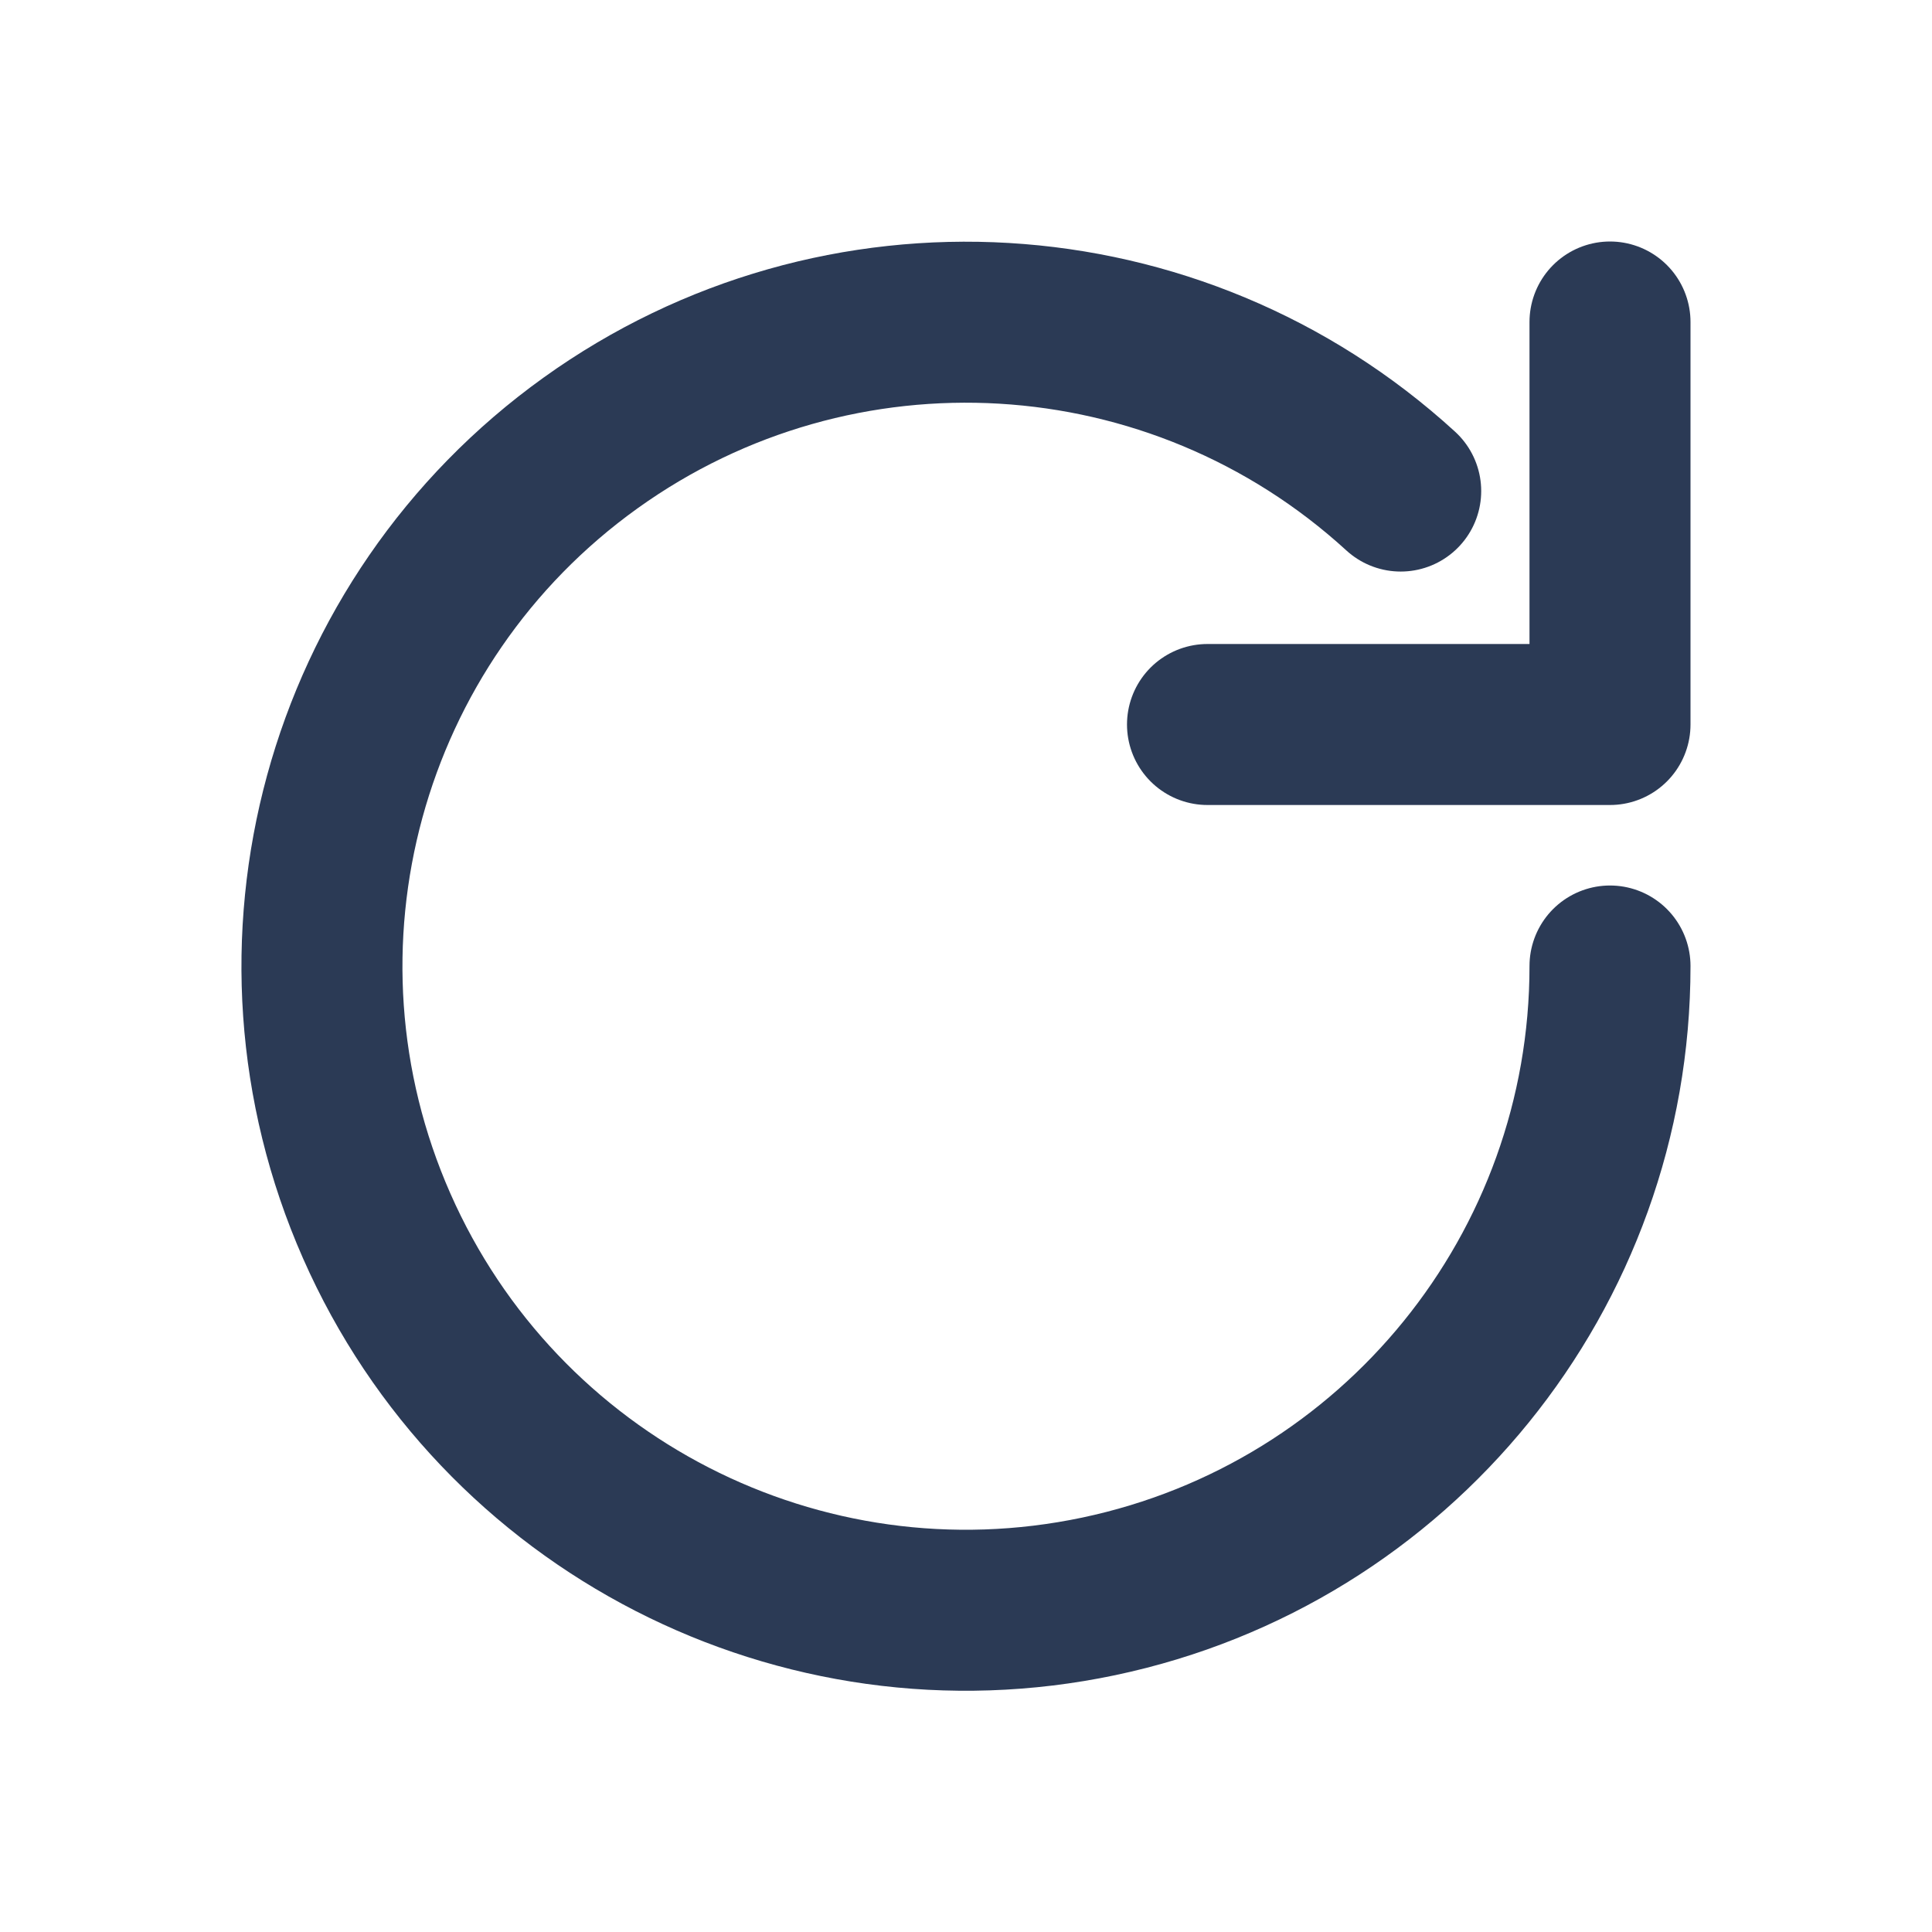
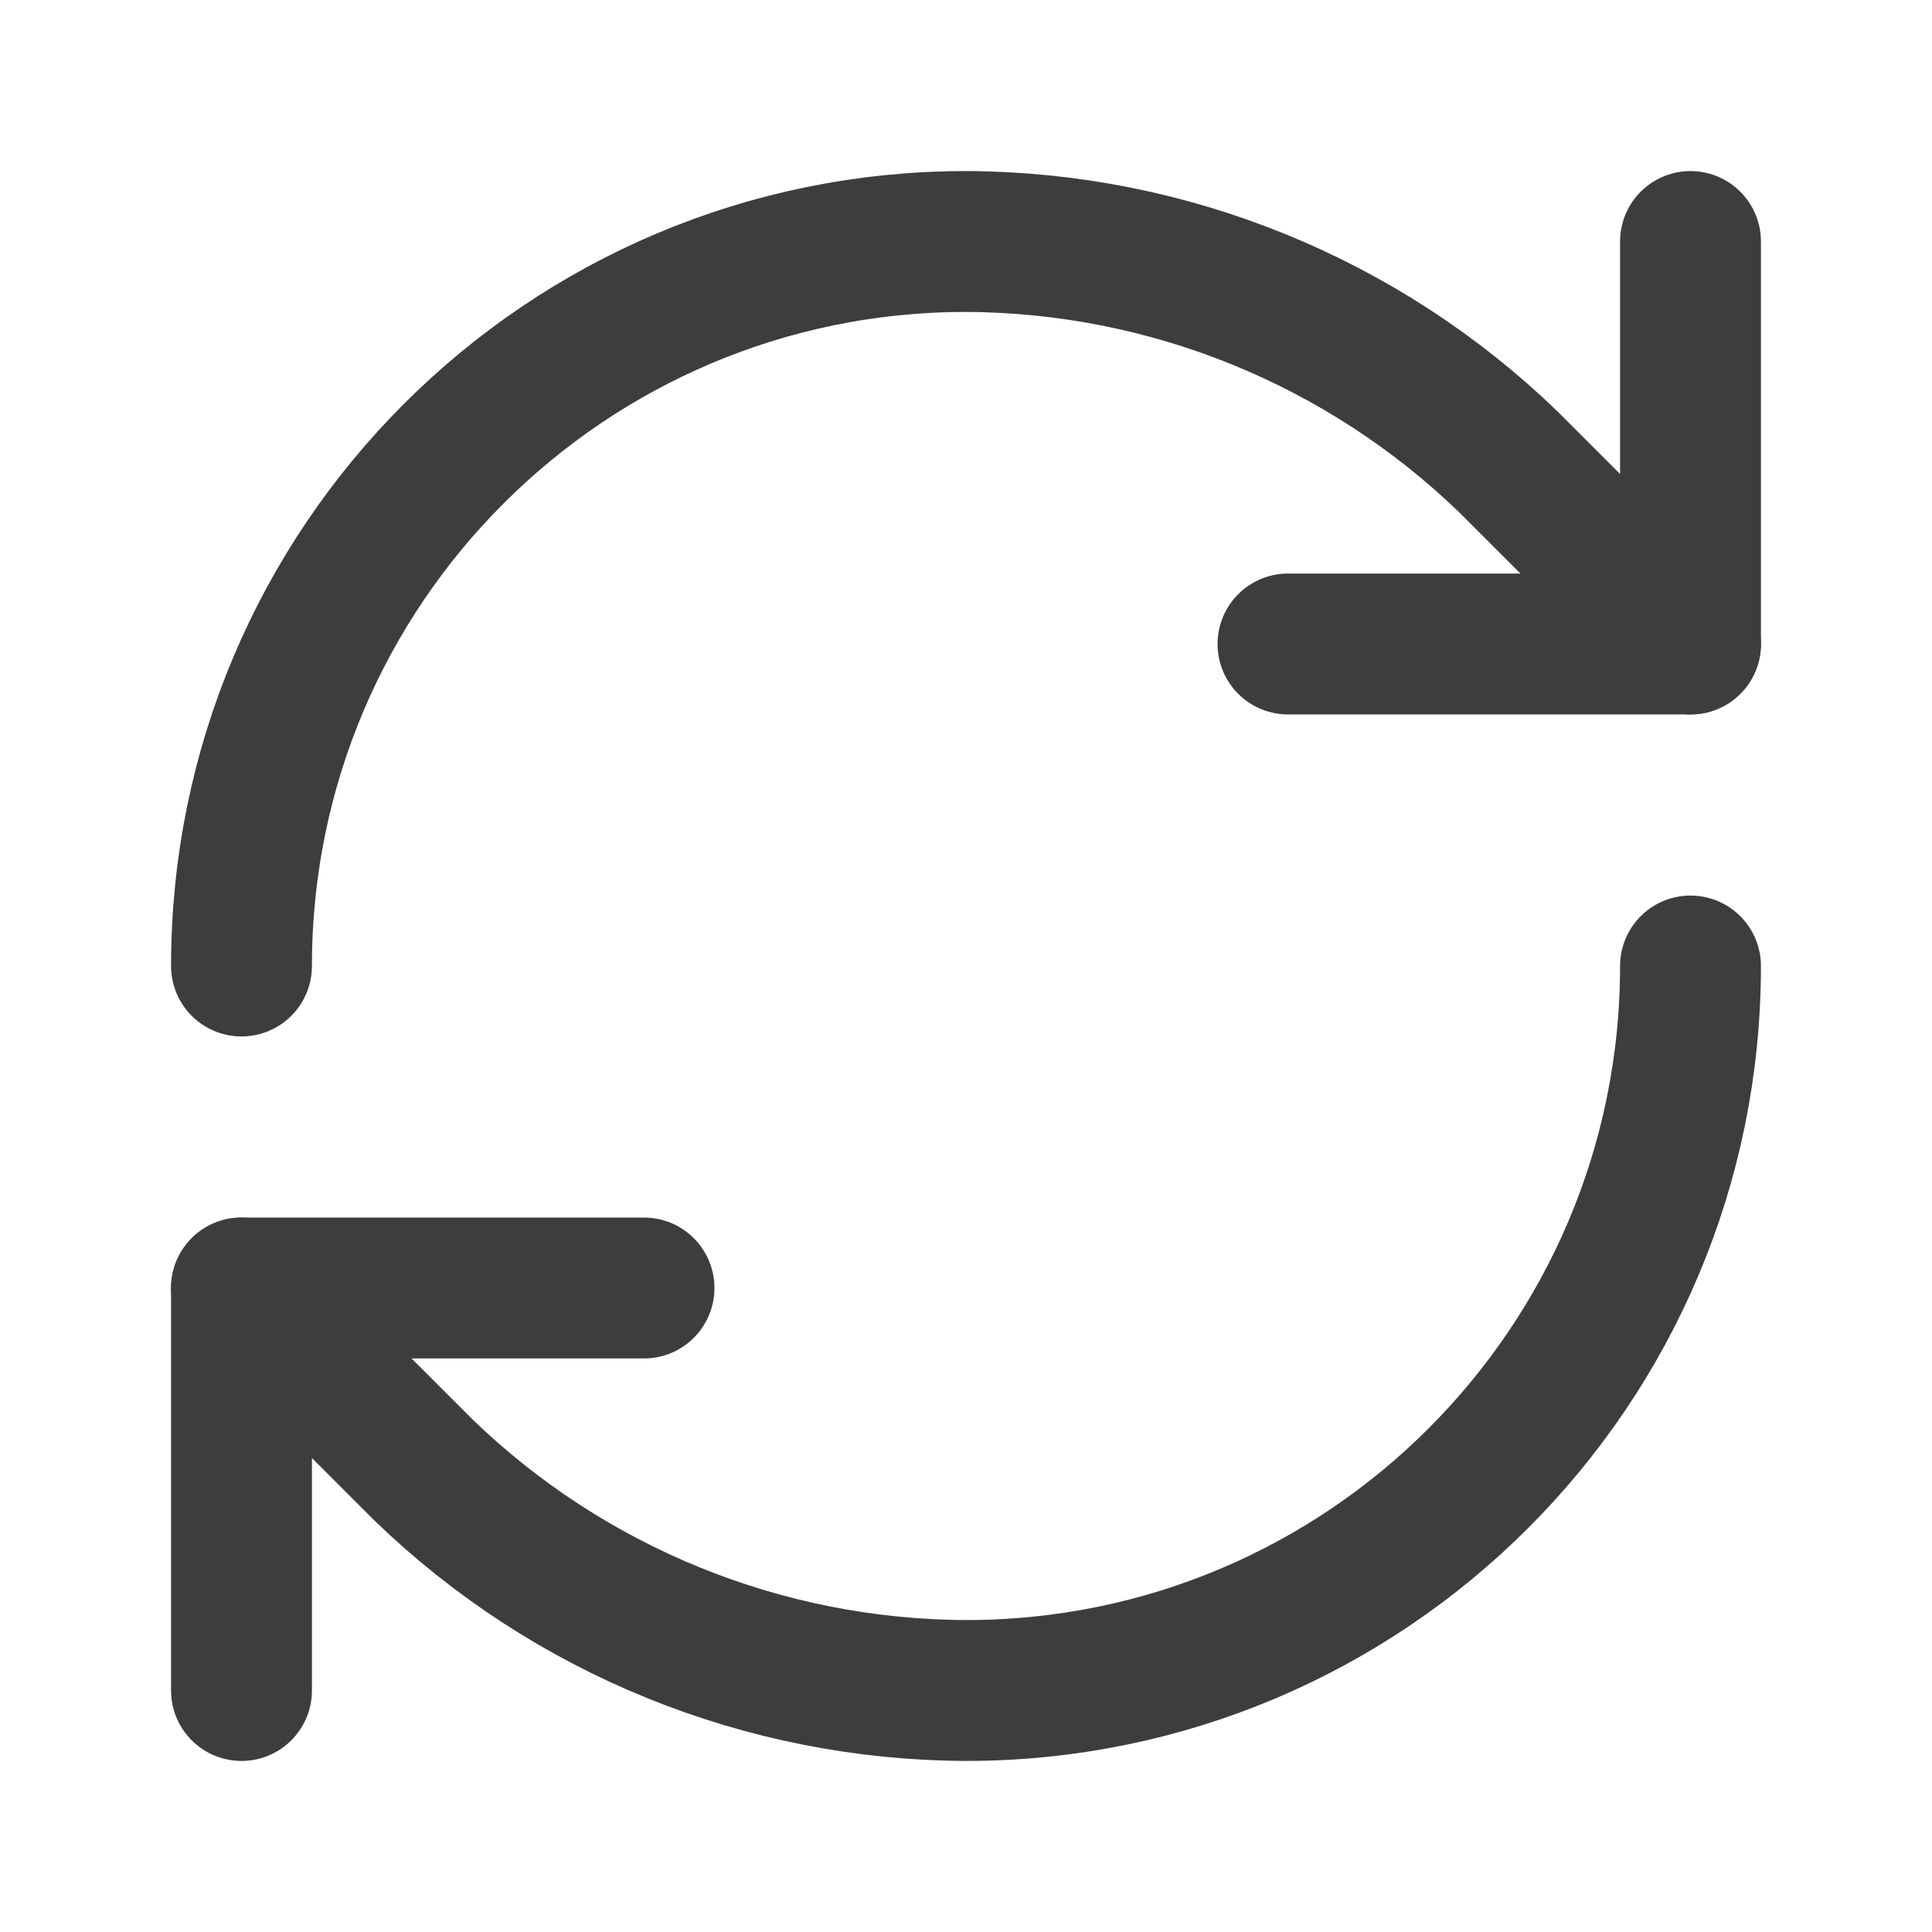
- <svg xmlns="http://www.w3.org/2000/svg" width="24" height="24" viewBox="0 0 24 24">
-   <path d="M20 12a8 8 0 1 1-2.6-5.9" stroke="#2b3a55" stroke-width="2" fill="none" stroke-linecap="round" stroke-linejoin="round" />
-   <path d="M20 4v5h-5" stroke="#2b3a55" stroke-width="2" fill="none" stroke-linecap="round" stroke-linejoin="round" />
+ <svg xmlns="http://www.w3.org/2000/svg" width="24" height="24" viewBox="0 0 24 24" fill="none" stroke="#3d3d3d" stroke-width="1.75" stroke-linecap="round" stroke-linejoin="round">
+   <path d="M3 12a9 9 0 0 1 9-9 9.75 9.75 0 0 1 6.74 2.74L21 8" />
+   <path d="M21 3v5h-5" />
+   <path d="M21 12a9 9 0 0 1-9 9 9.75 9.75 0 0 1-6.74-2.74L3 16" />
+   <path d="M8 16H3v5" />
</svg>
